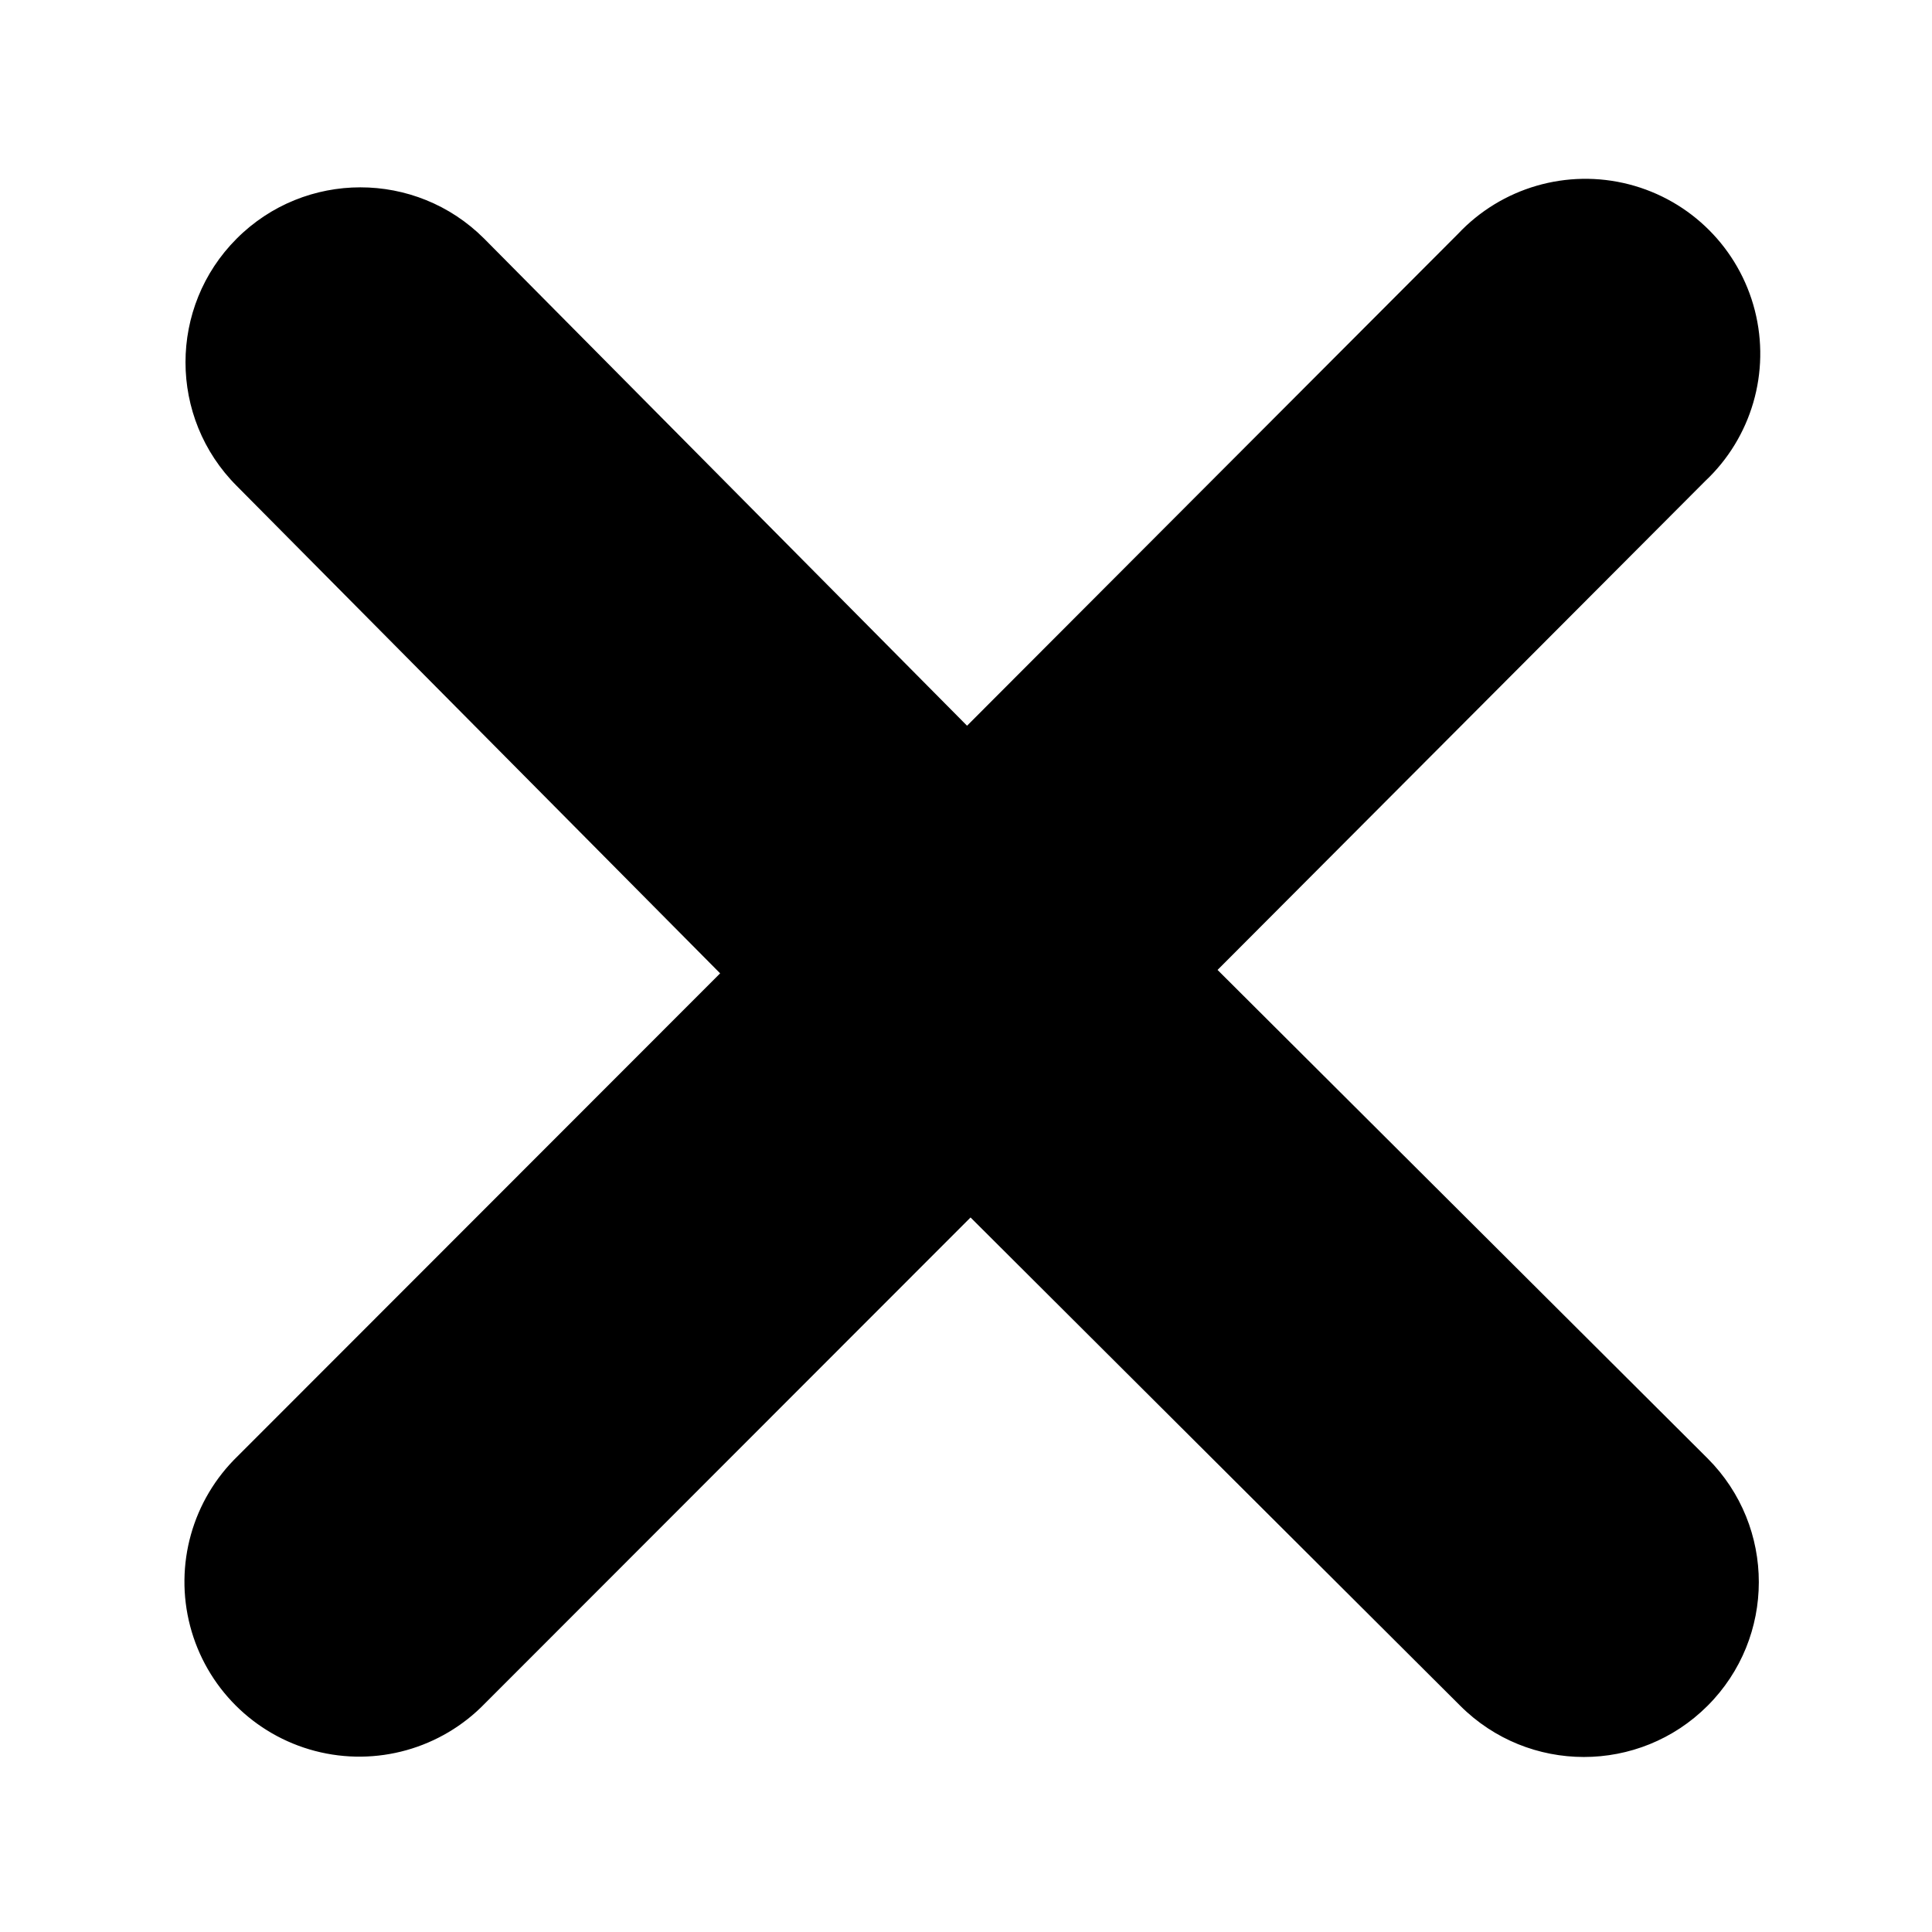
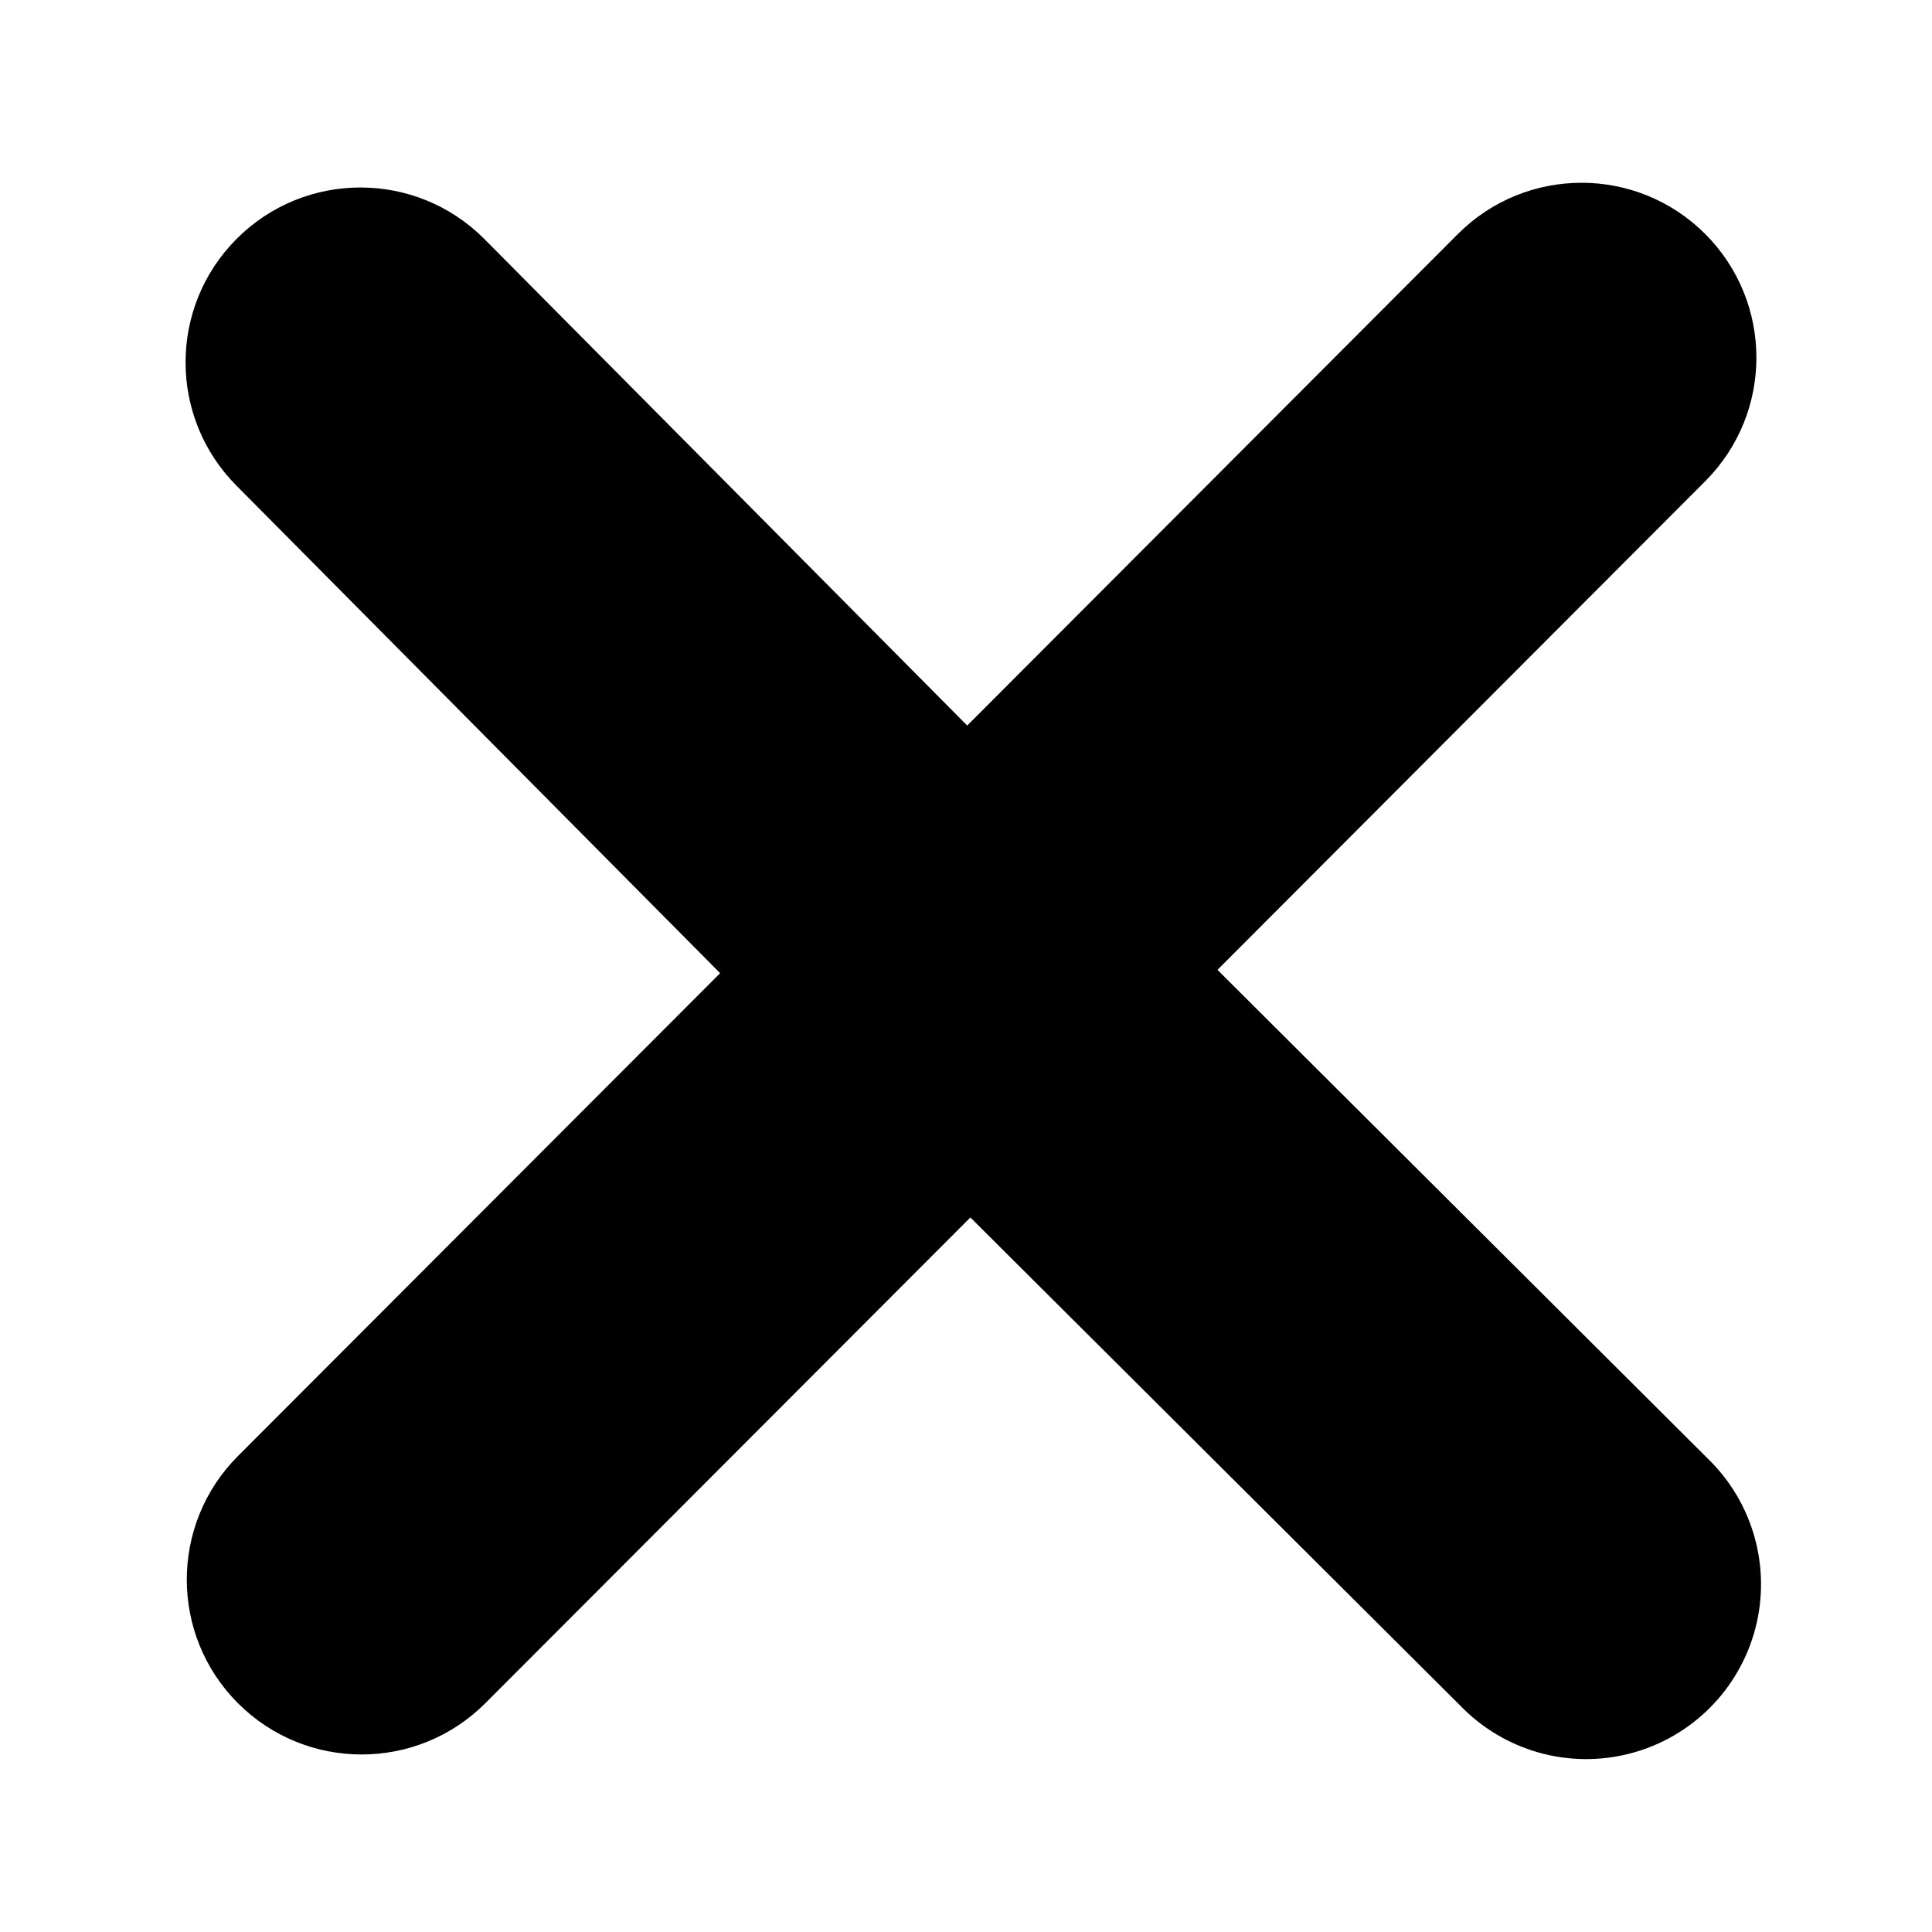
<svg xmlns="http://www.w3.org/2000/svg" width="11.045" height="11.048" viewBox="0 0 11.045 11.048">
-   <path fill-rule="evenodd" clip-rule="evenodd" d="M6.962 5.546L9.765 8.34A1 1 0 1 1 8.35 9.754l-2.8-2.792L2.774 9.74A1 1 0 1 1 1.36 8.326l2.758-2.76-2.764-2.787a1 1 0 1 1 1.414-1.415L5.53 4.15l2.807-2.812A1 1 0 1 1 9.75 2.752L6.963 5.546z" />
+   <path fill-rule="evenodd" clip-rule="evenodd" d="M6.962 5.546L9.765 8.34a1 1 0 1 1-1.414 1.414L5.549 6.962 2.775 9.74a.999.999 0 1 1-1.414-1.414l2.757-2.761-2.764-2.786a.999.999 0 1 1 1.414-1.414l2.763 2.784 2.806-2.811a.999.999 0 1 1 1.414 1.414L6.962 5.546z" />
</svg>
